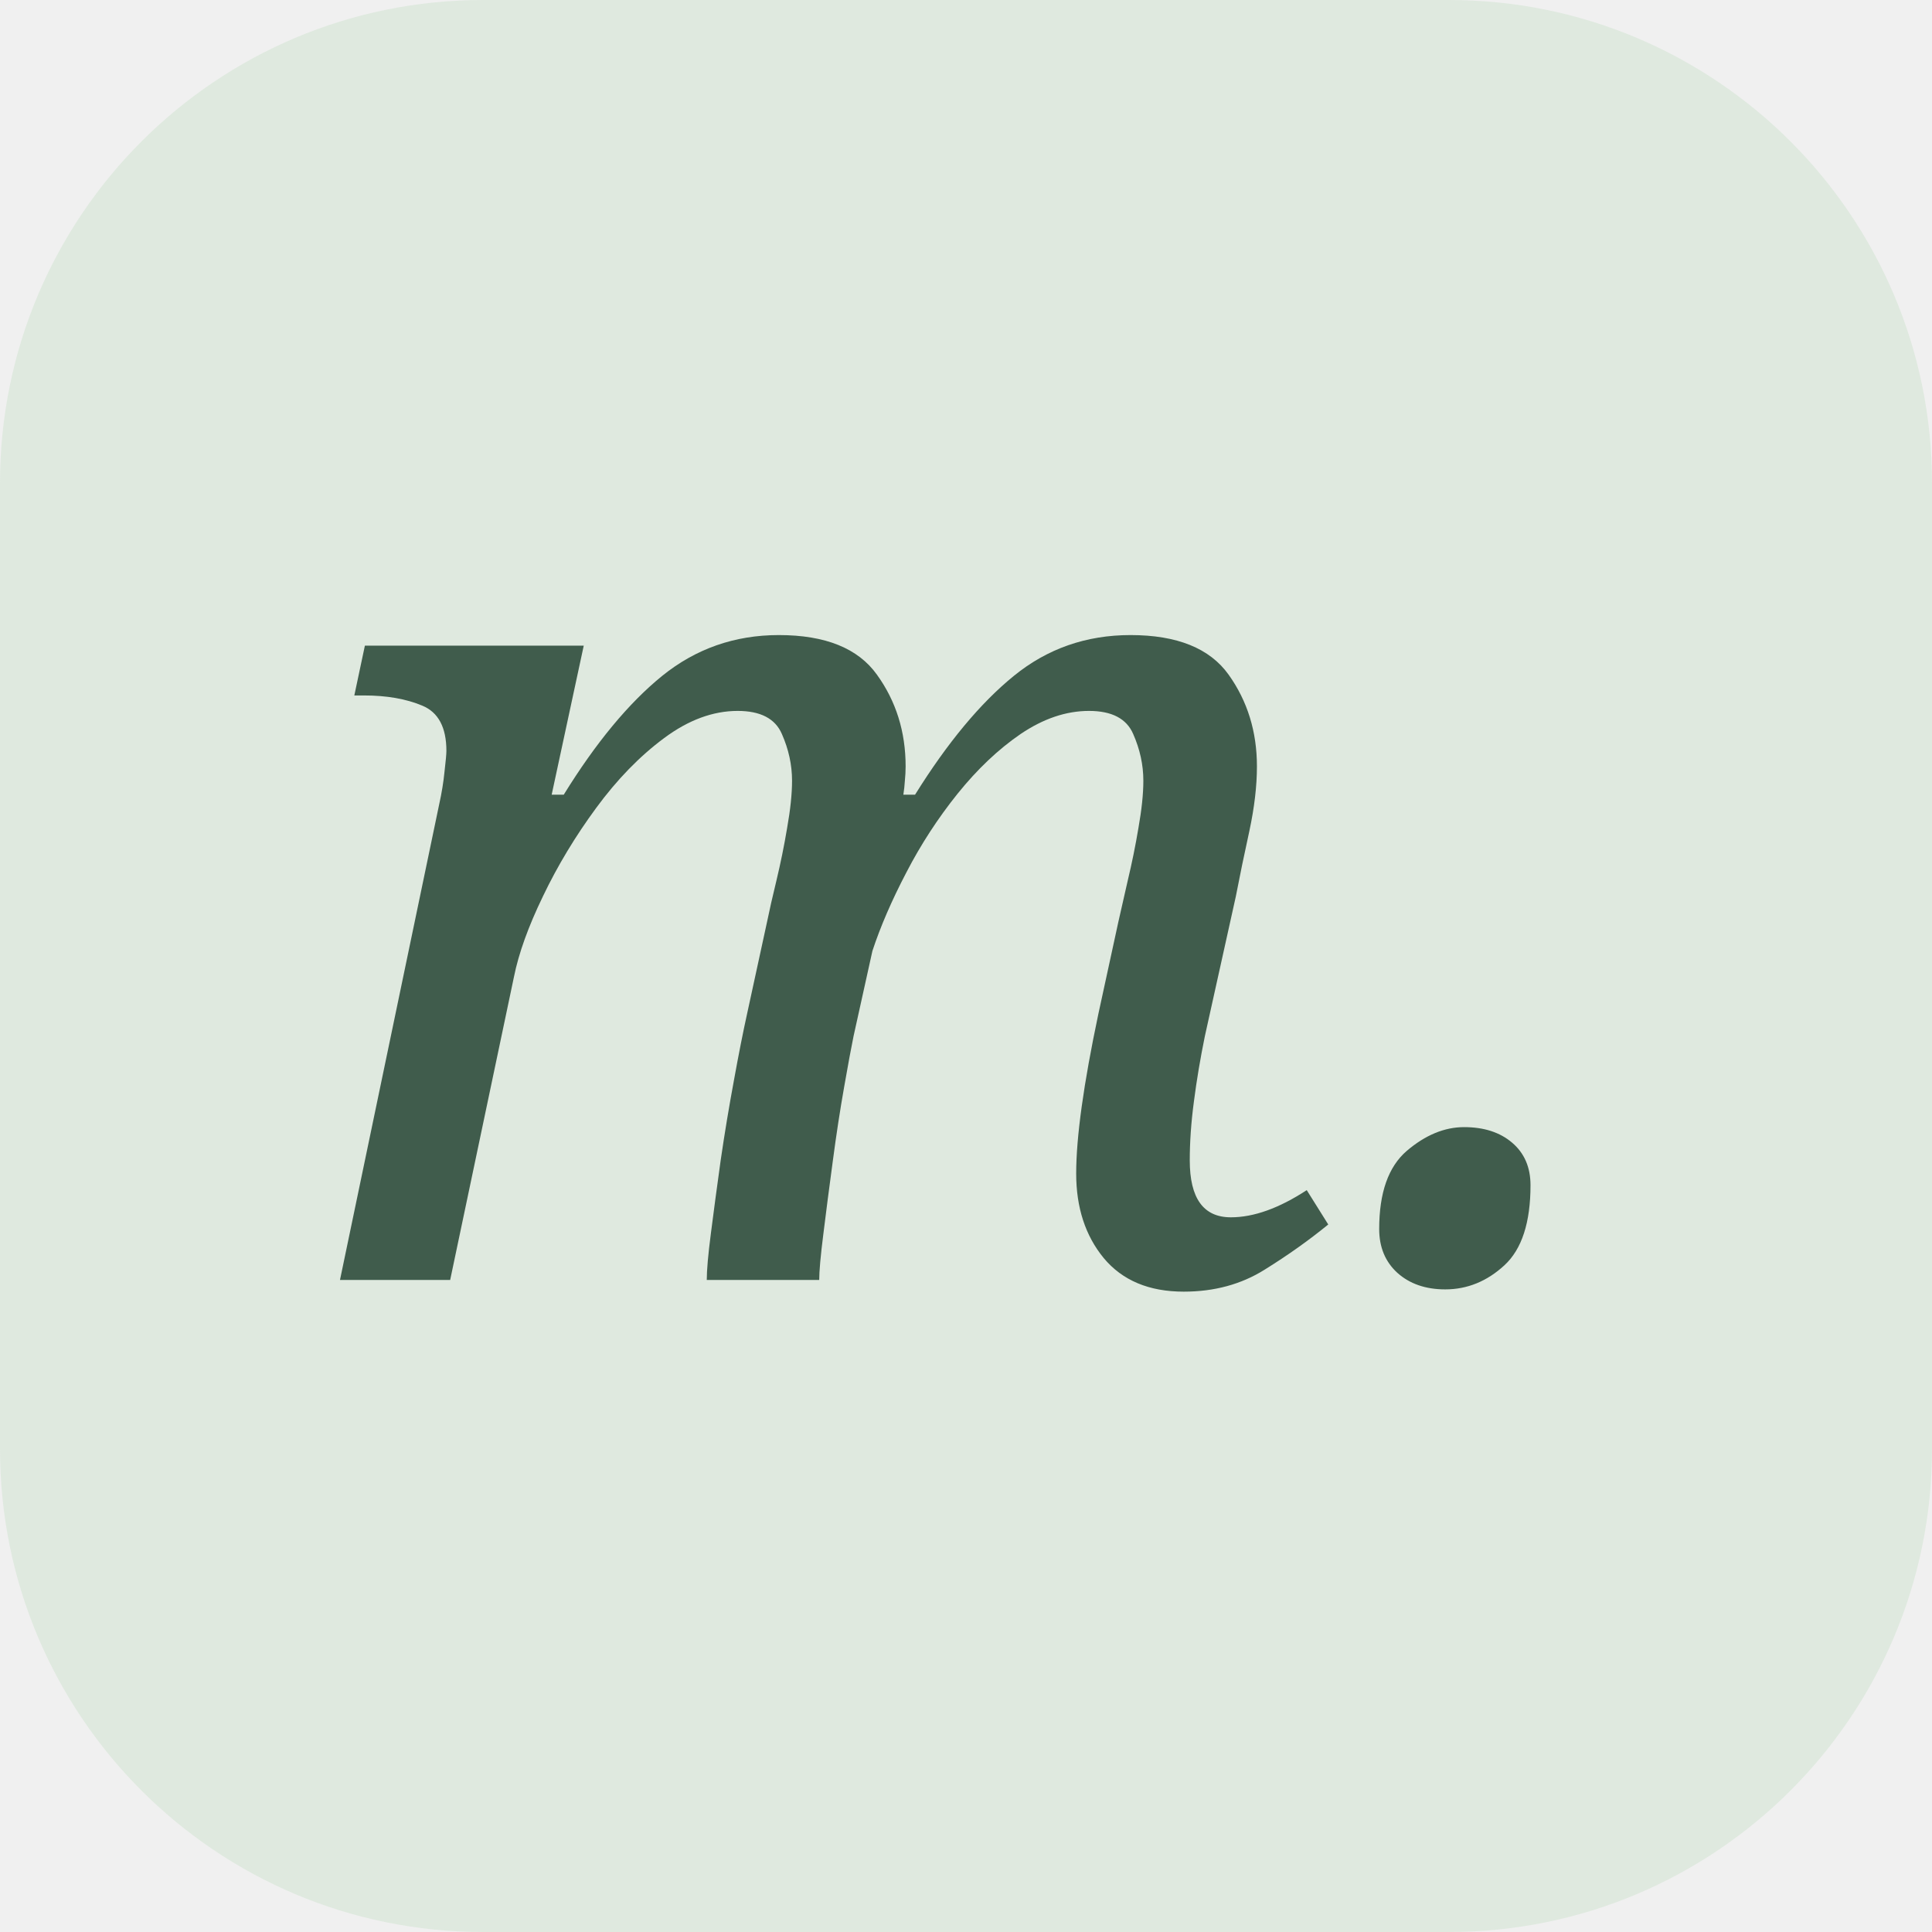
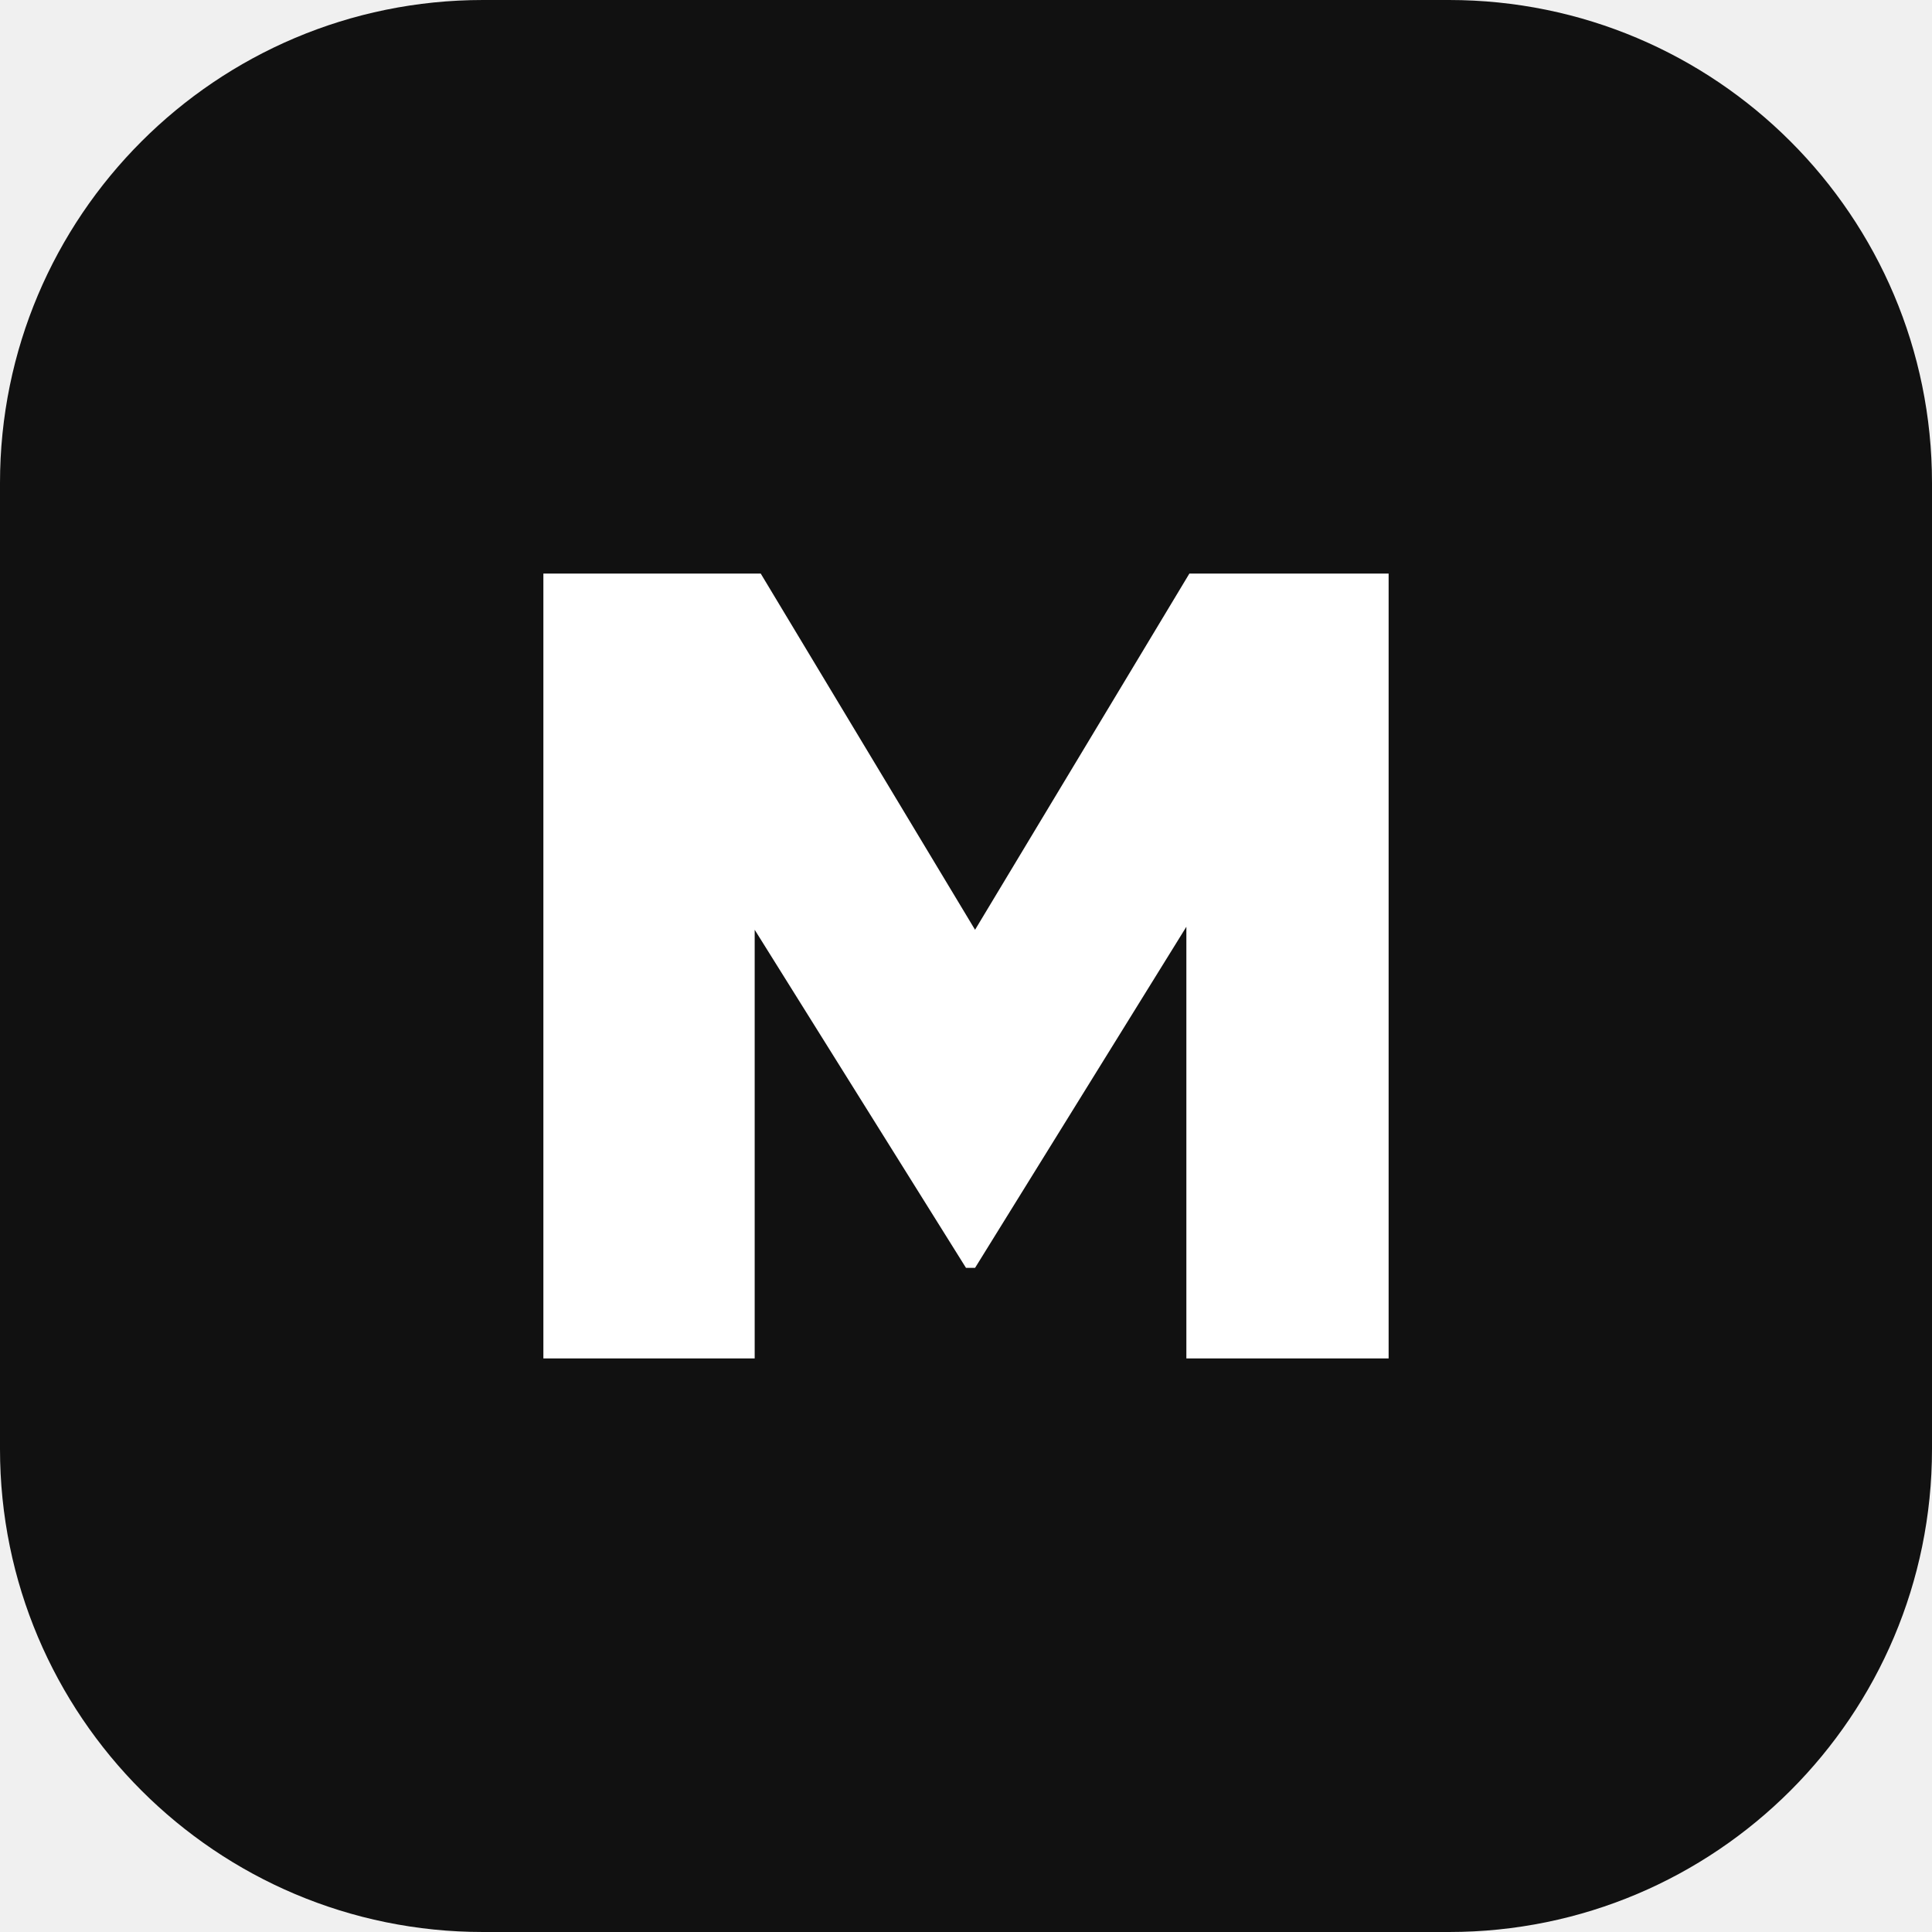
- <svg xmlns="http://www.w3.org/2000/svg" viewBox="0 0 80 80">
-   <rect width="80" height="80" rx="20" fill="#dfe9df" />
-   <text x="40" y="53" font-family="Georgia,serif" font-style="italic" font-size="49" text-anchor="middle" fill="#405c4c">m.</text>
+ <svg xmlns="http://www.w3.org/2000/svg" viewBox="0 0 64 64" fill="none">
+   <rect width="64" height="64" rx="16" fill="#111111" />
+   <path d="M18 45V19h7.2l7.1 11.8L39.4 19H46v26h-6.7V30.7l-7 11.3h-.3l-7-11.2V45H18Z" fill="#ffffff" />
</svg>
